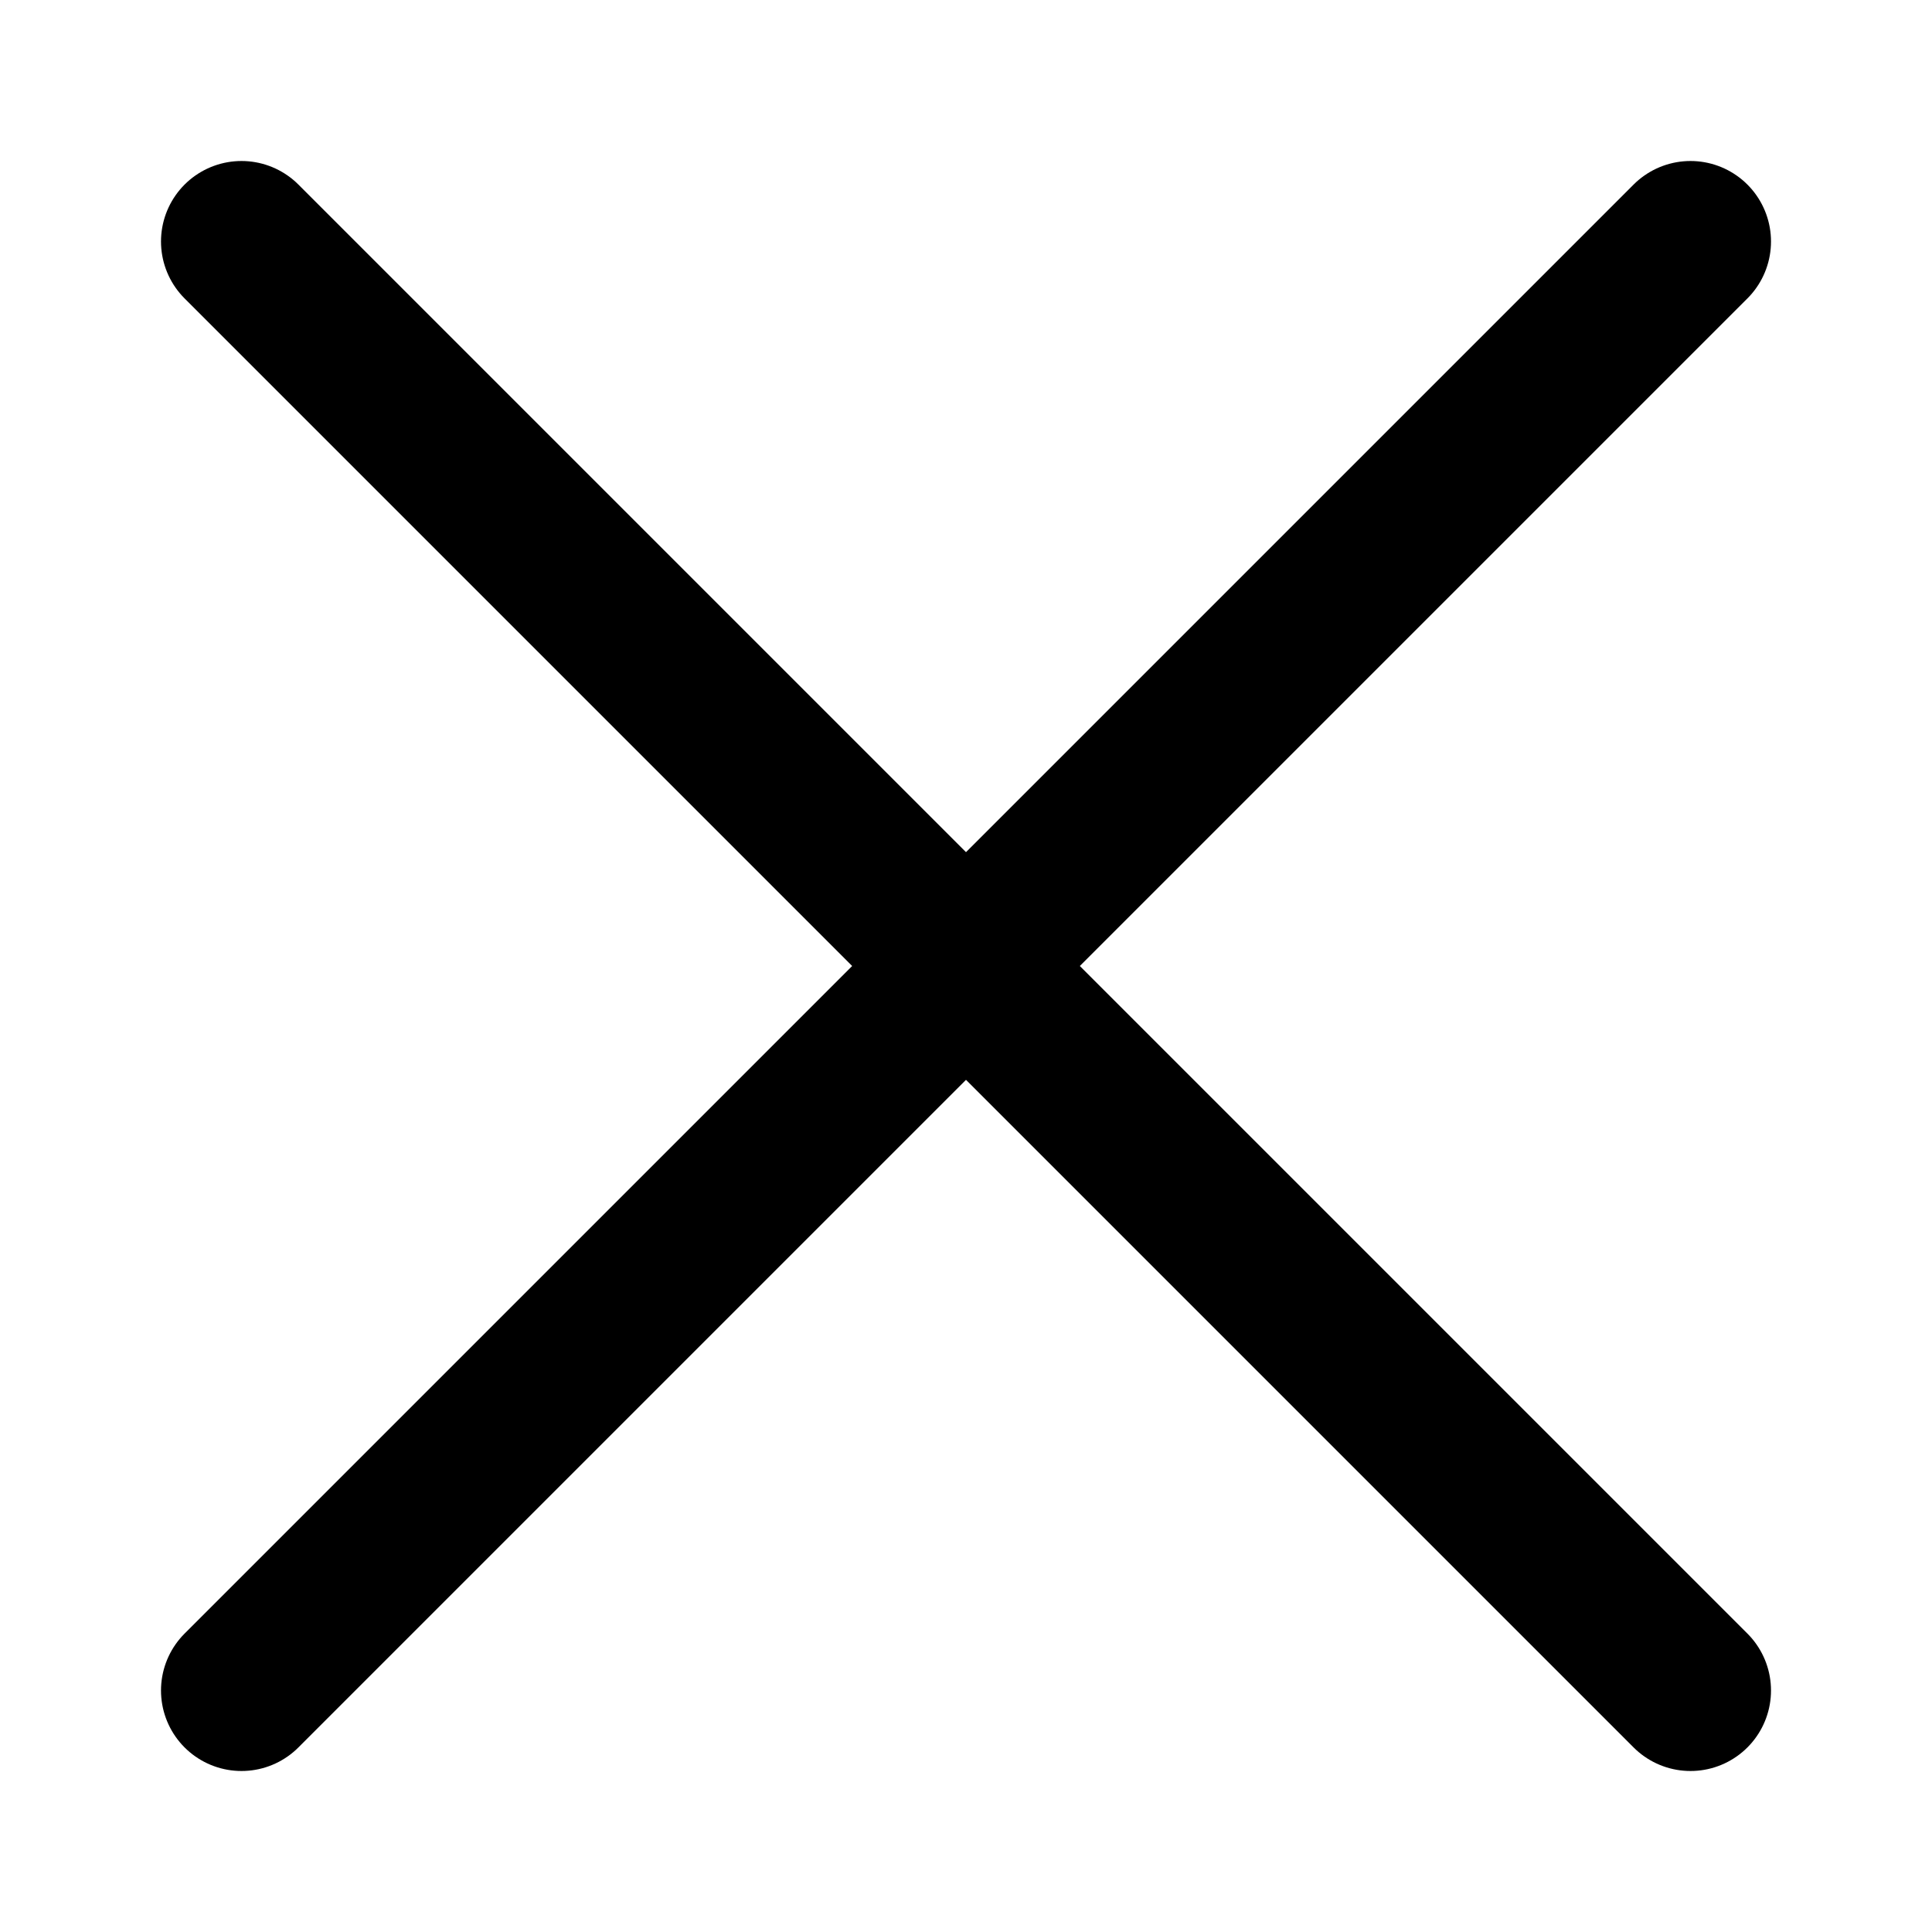
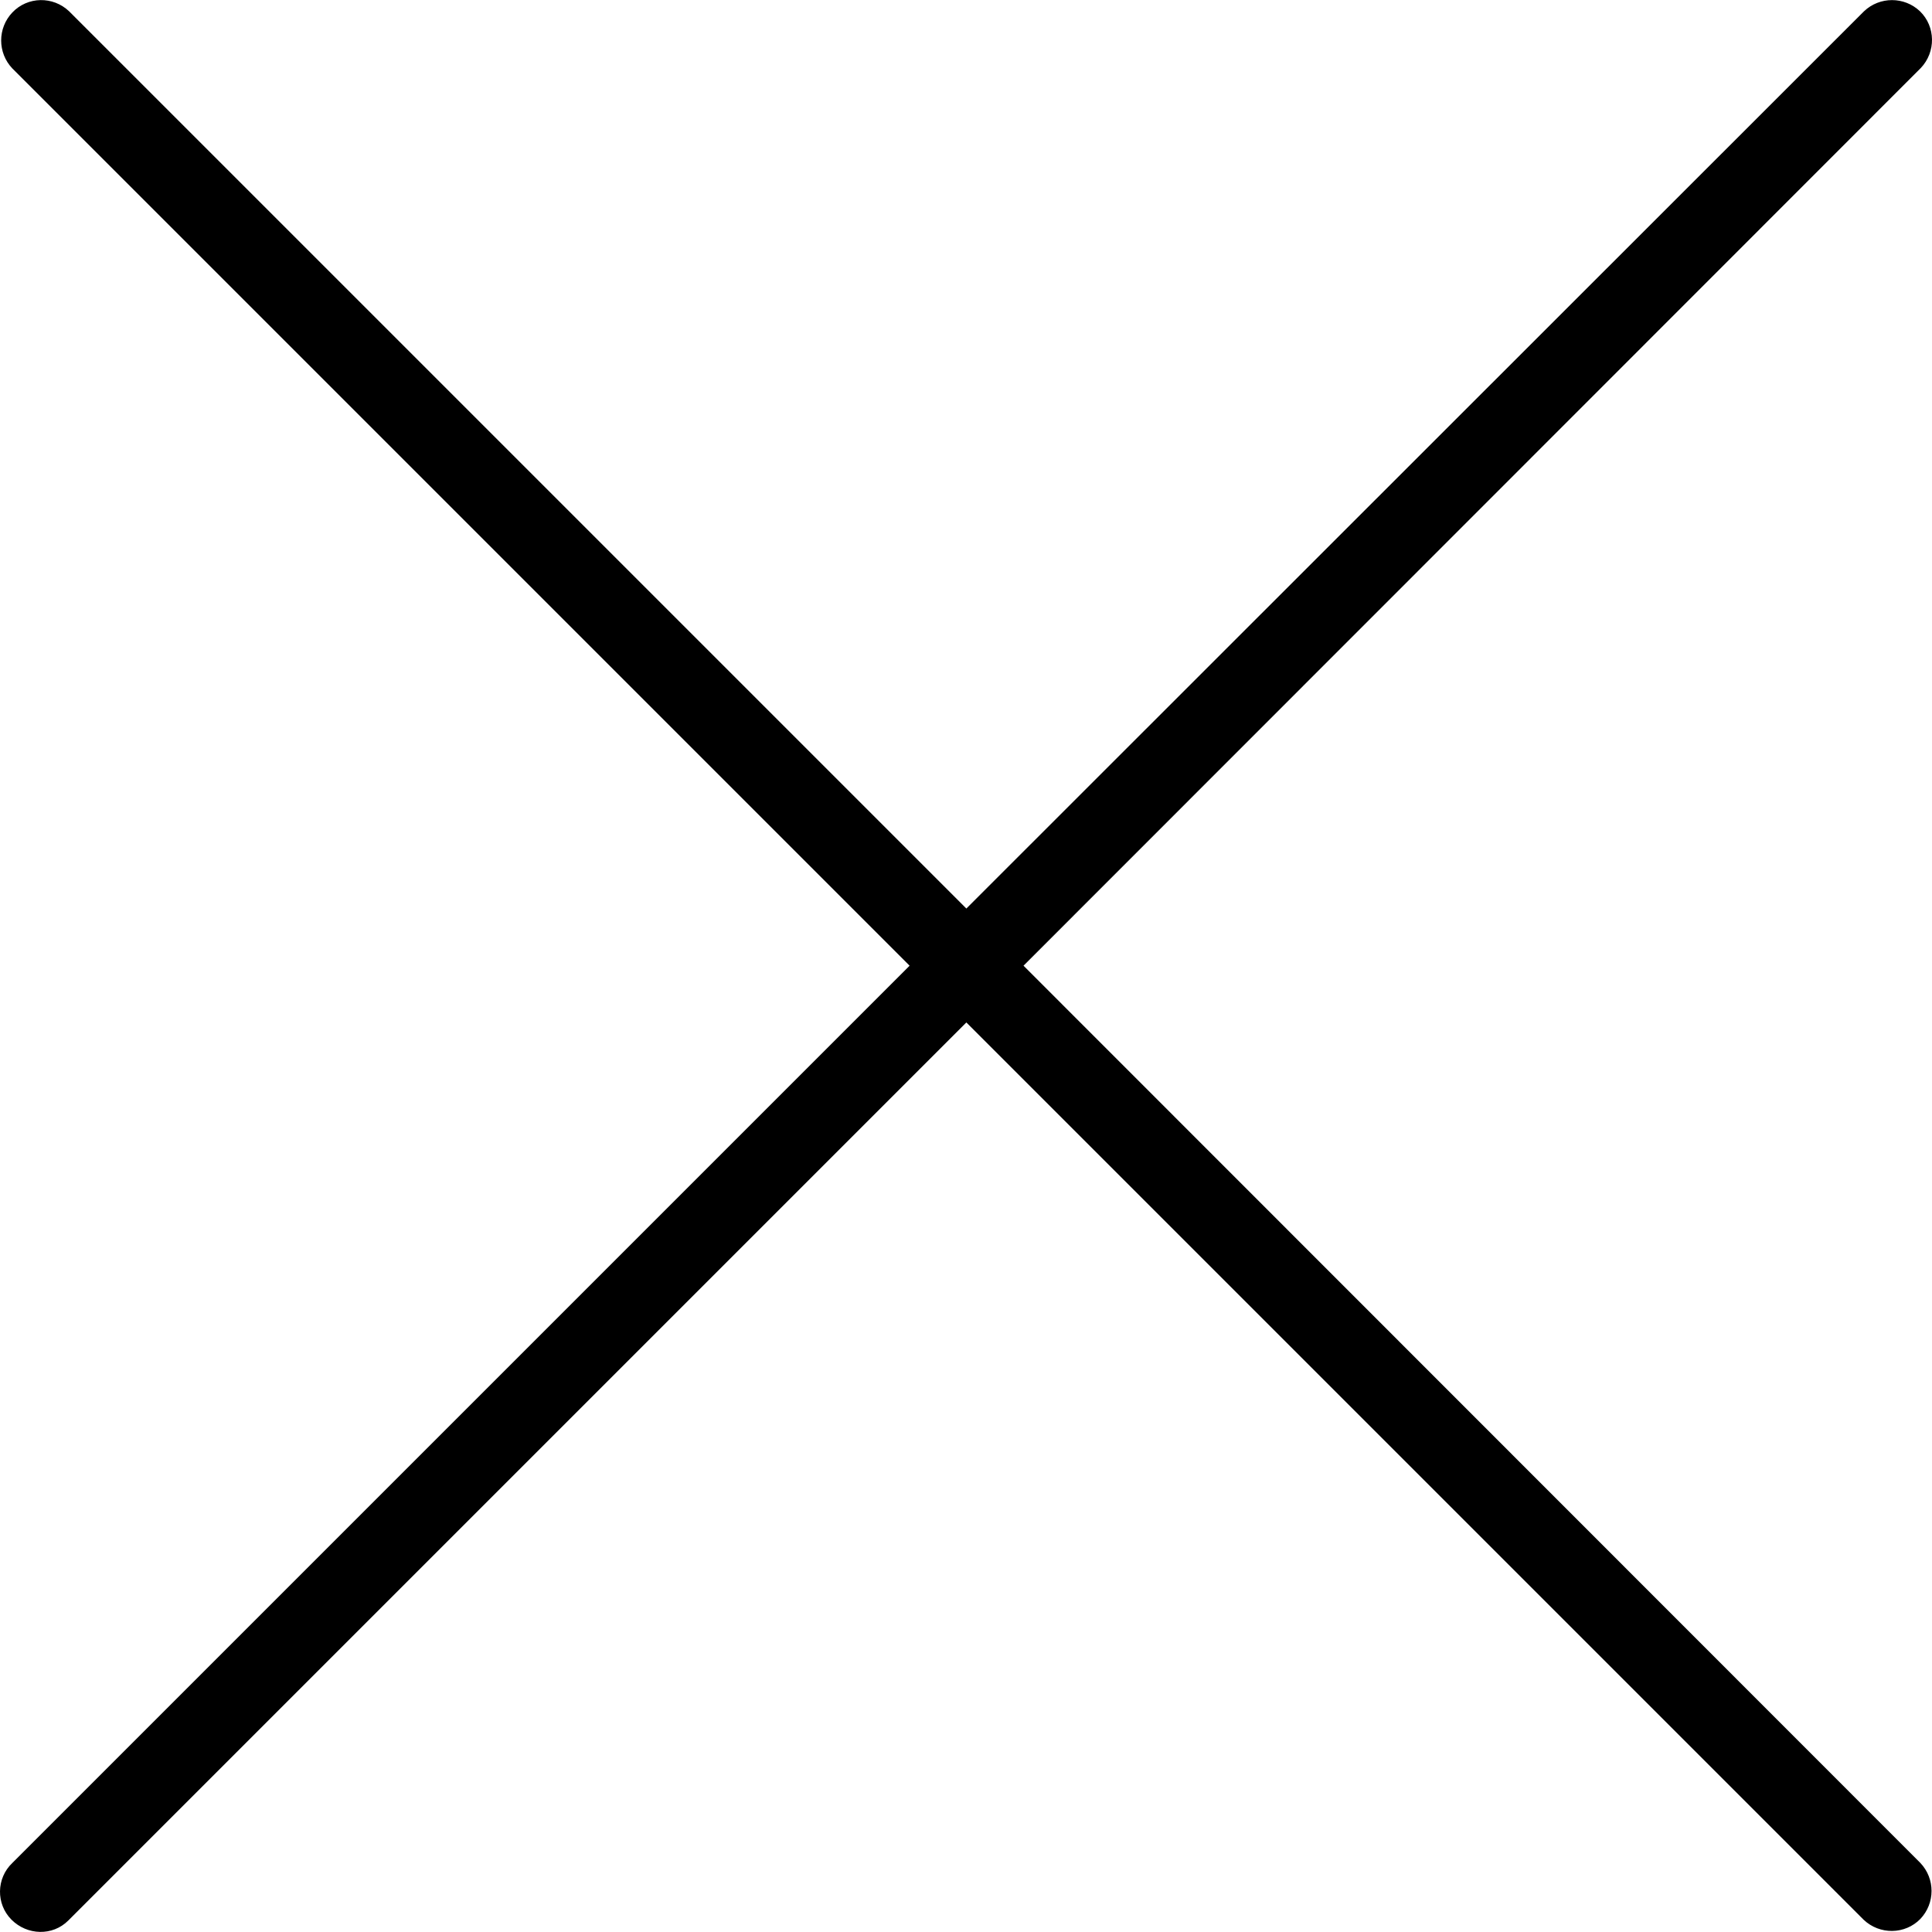
- <svg width="40" height="40" viewBox="0 0 24 24" fill="none">
-   <g id="Menu / Close_LG">
-     <path id="Vector" d="M21 21L12 12M12 12L3 3M12 12L21 3M12 12L3 21" stroke="#000000" stroke-width="2" stroke-linecap="round" stroke-linejoin="round" />
+ <svg xmlns="http://www.w3.org/2000/svg" fill="#000000" height="20" width="20" version="1.1" id="Layer_1" viewBox="0 0 511.949 511.949" xml:space="preserve">
+   <g>
+     <g>
+       <path d="M271.215,255.894l237.76-237.867c4.053-4.267,3.947-10.987-0.213-15.04c-4.16-3.947-10.667-3.947-14.827,0    l-237.867,237.76L18.308,2.988c-4.267-4.053-10.987-3.947-15.04,0.32c-3.947,4.16-3.947,10.667,0,14.827l237.76,237.76    L3.268,493.655c-4.267,4.053-4.373,10.88-0.213,15.04c4.16,4.16,10.88,4.373,15.04,0.213c0.107-0.107,0.213-0.213,0.213-0.213    l237.76-237.76l237.76,237.76c4.267,4.053,10.987,3.947,15.04-0.213c3.947-4.16,3.947-10.667,0-14.827L271.215,255.894z" />
+     </g>
  </g>
</svg>
